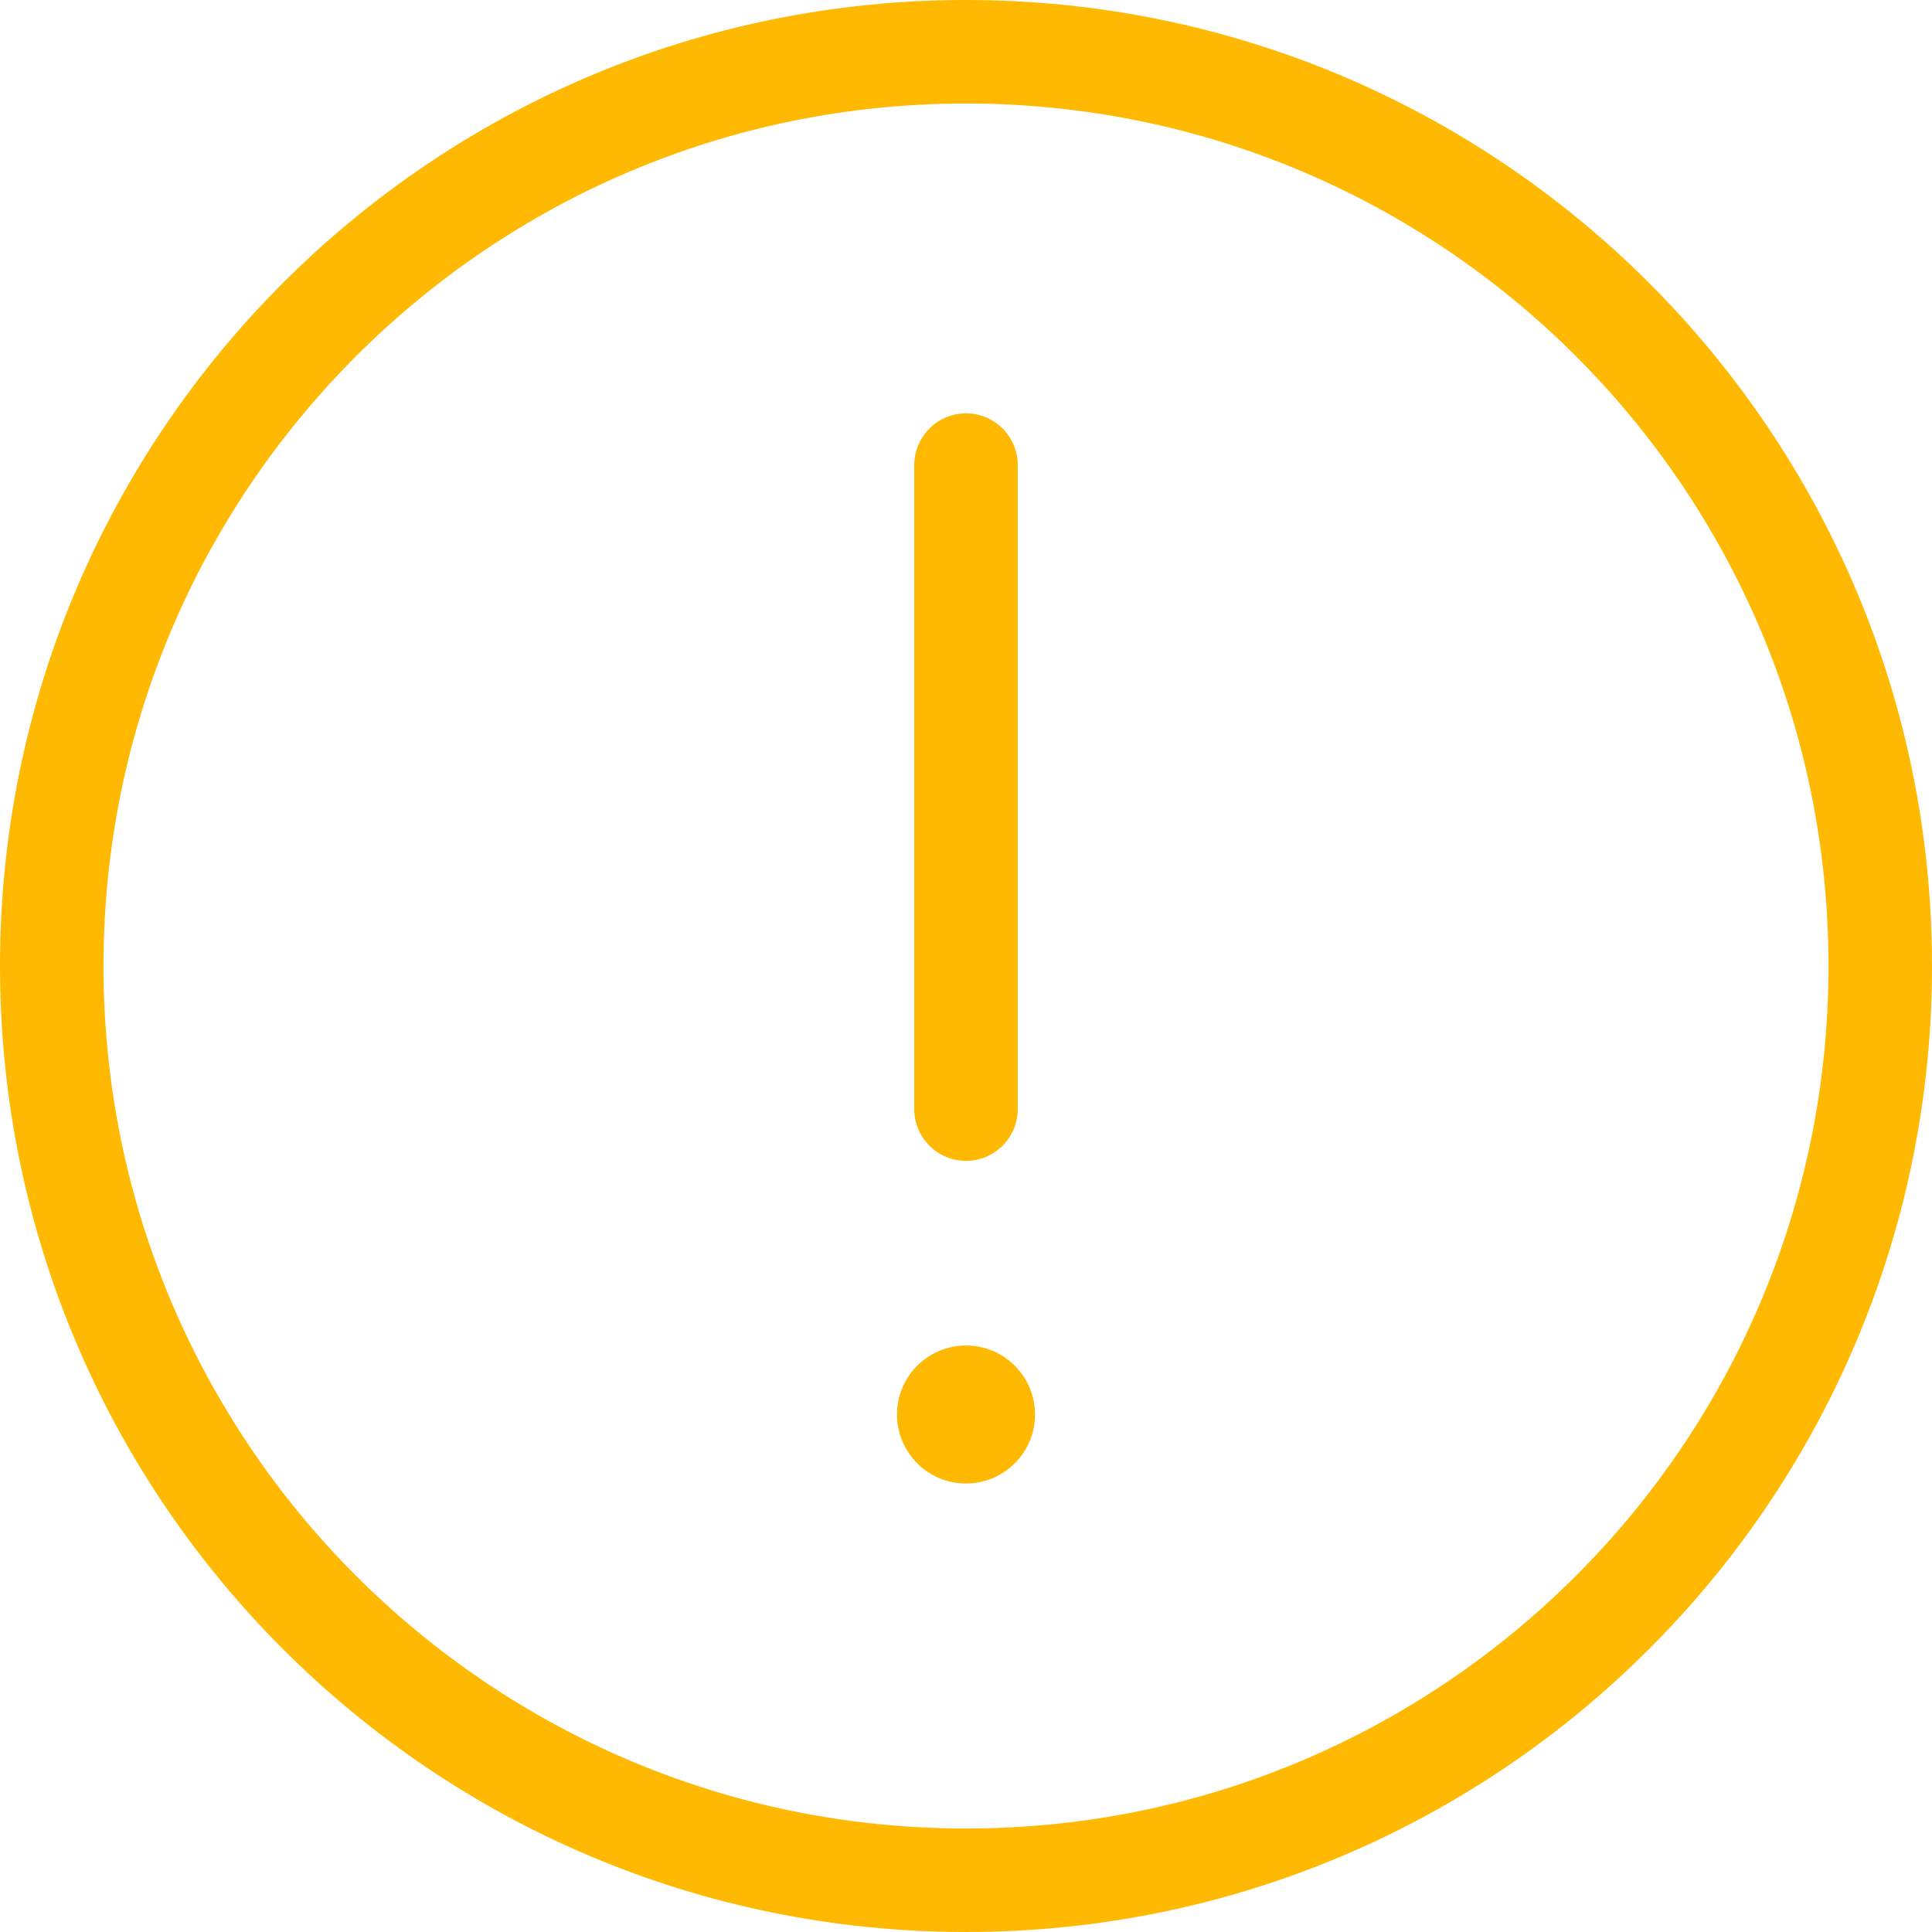
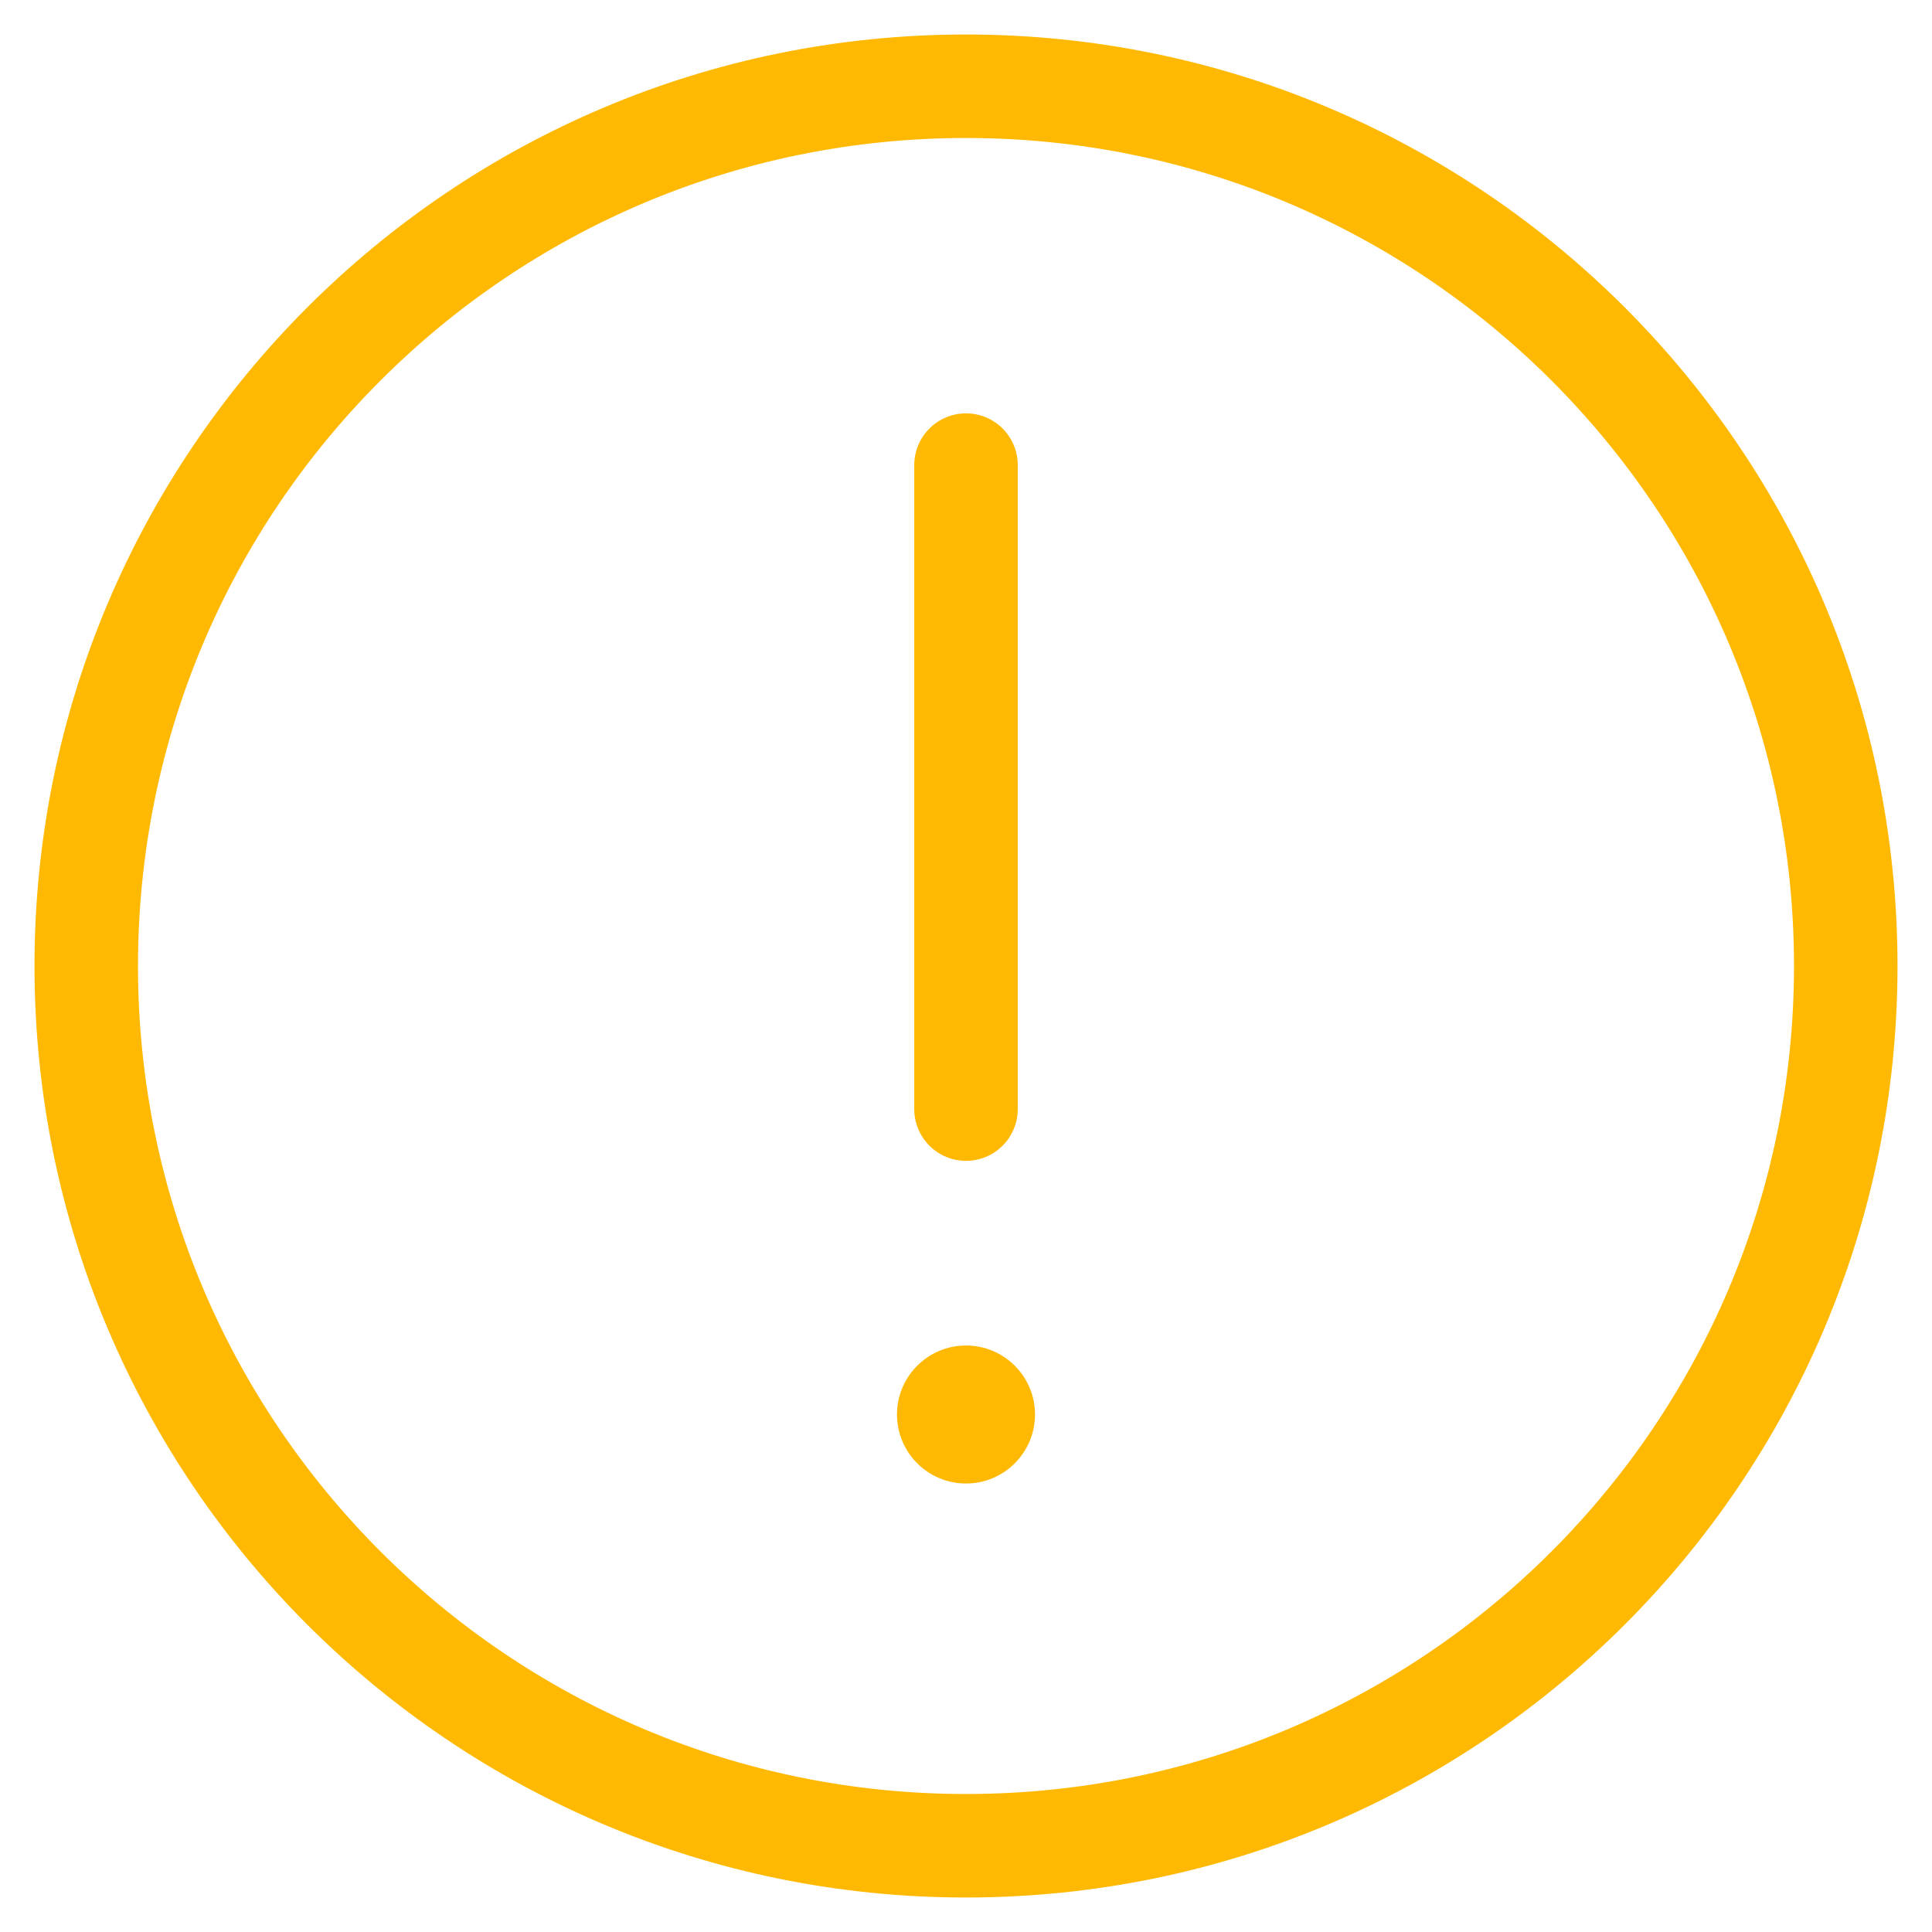
- <svg xmlns="http://www.w3.org/2000/svg" width="56" height="56" viewBox="0 0 56 56" fill="none">
-   <circle cx="28" cy="28" r="26.5" stroke="#FFB902" stroke-width="3" />
+ <svg xmlns="http://www.w3.org/2000/svg" width="current" height="current" viewBox="0 0 56 56" fill="none">
+   <circle cx="28" cy="28" r="25.5" stroke="#FFB902" stroke-width="3" />
  <path d="M28 13.481L28 32.148" stroke="#FFB902" stroke-width="3" stroke-linecap="round" stroke-linejoin="round" />
  <circle cx="28" cy="41" r="2" fill="#FFB902" />
</svg>
